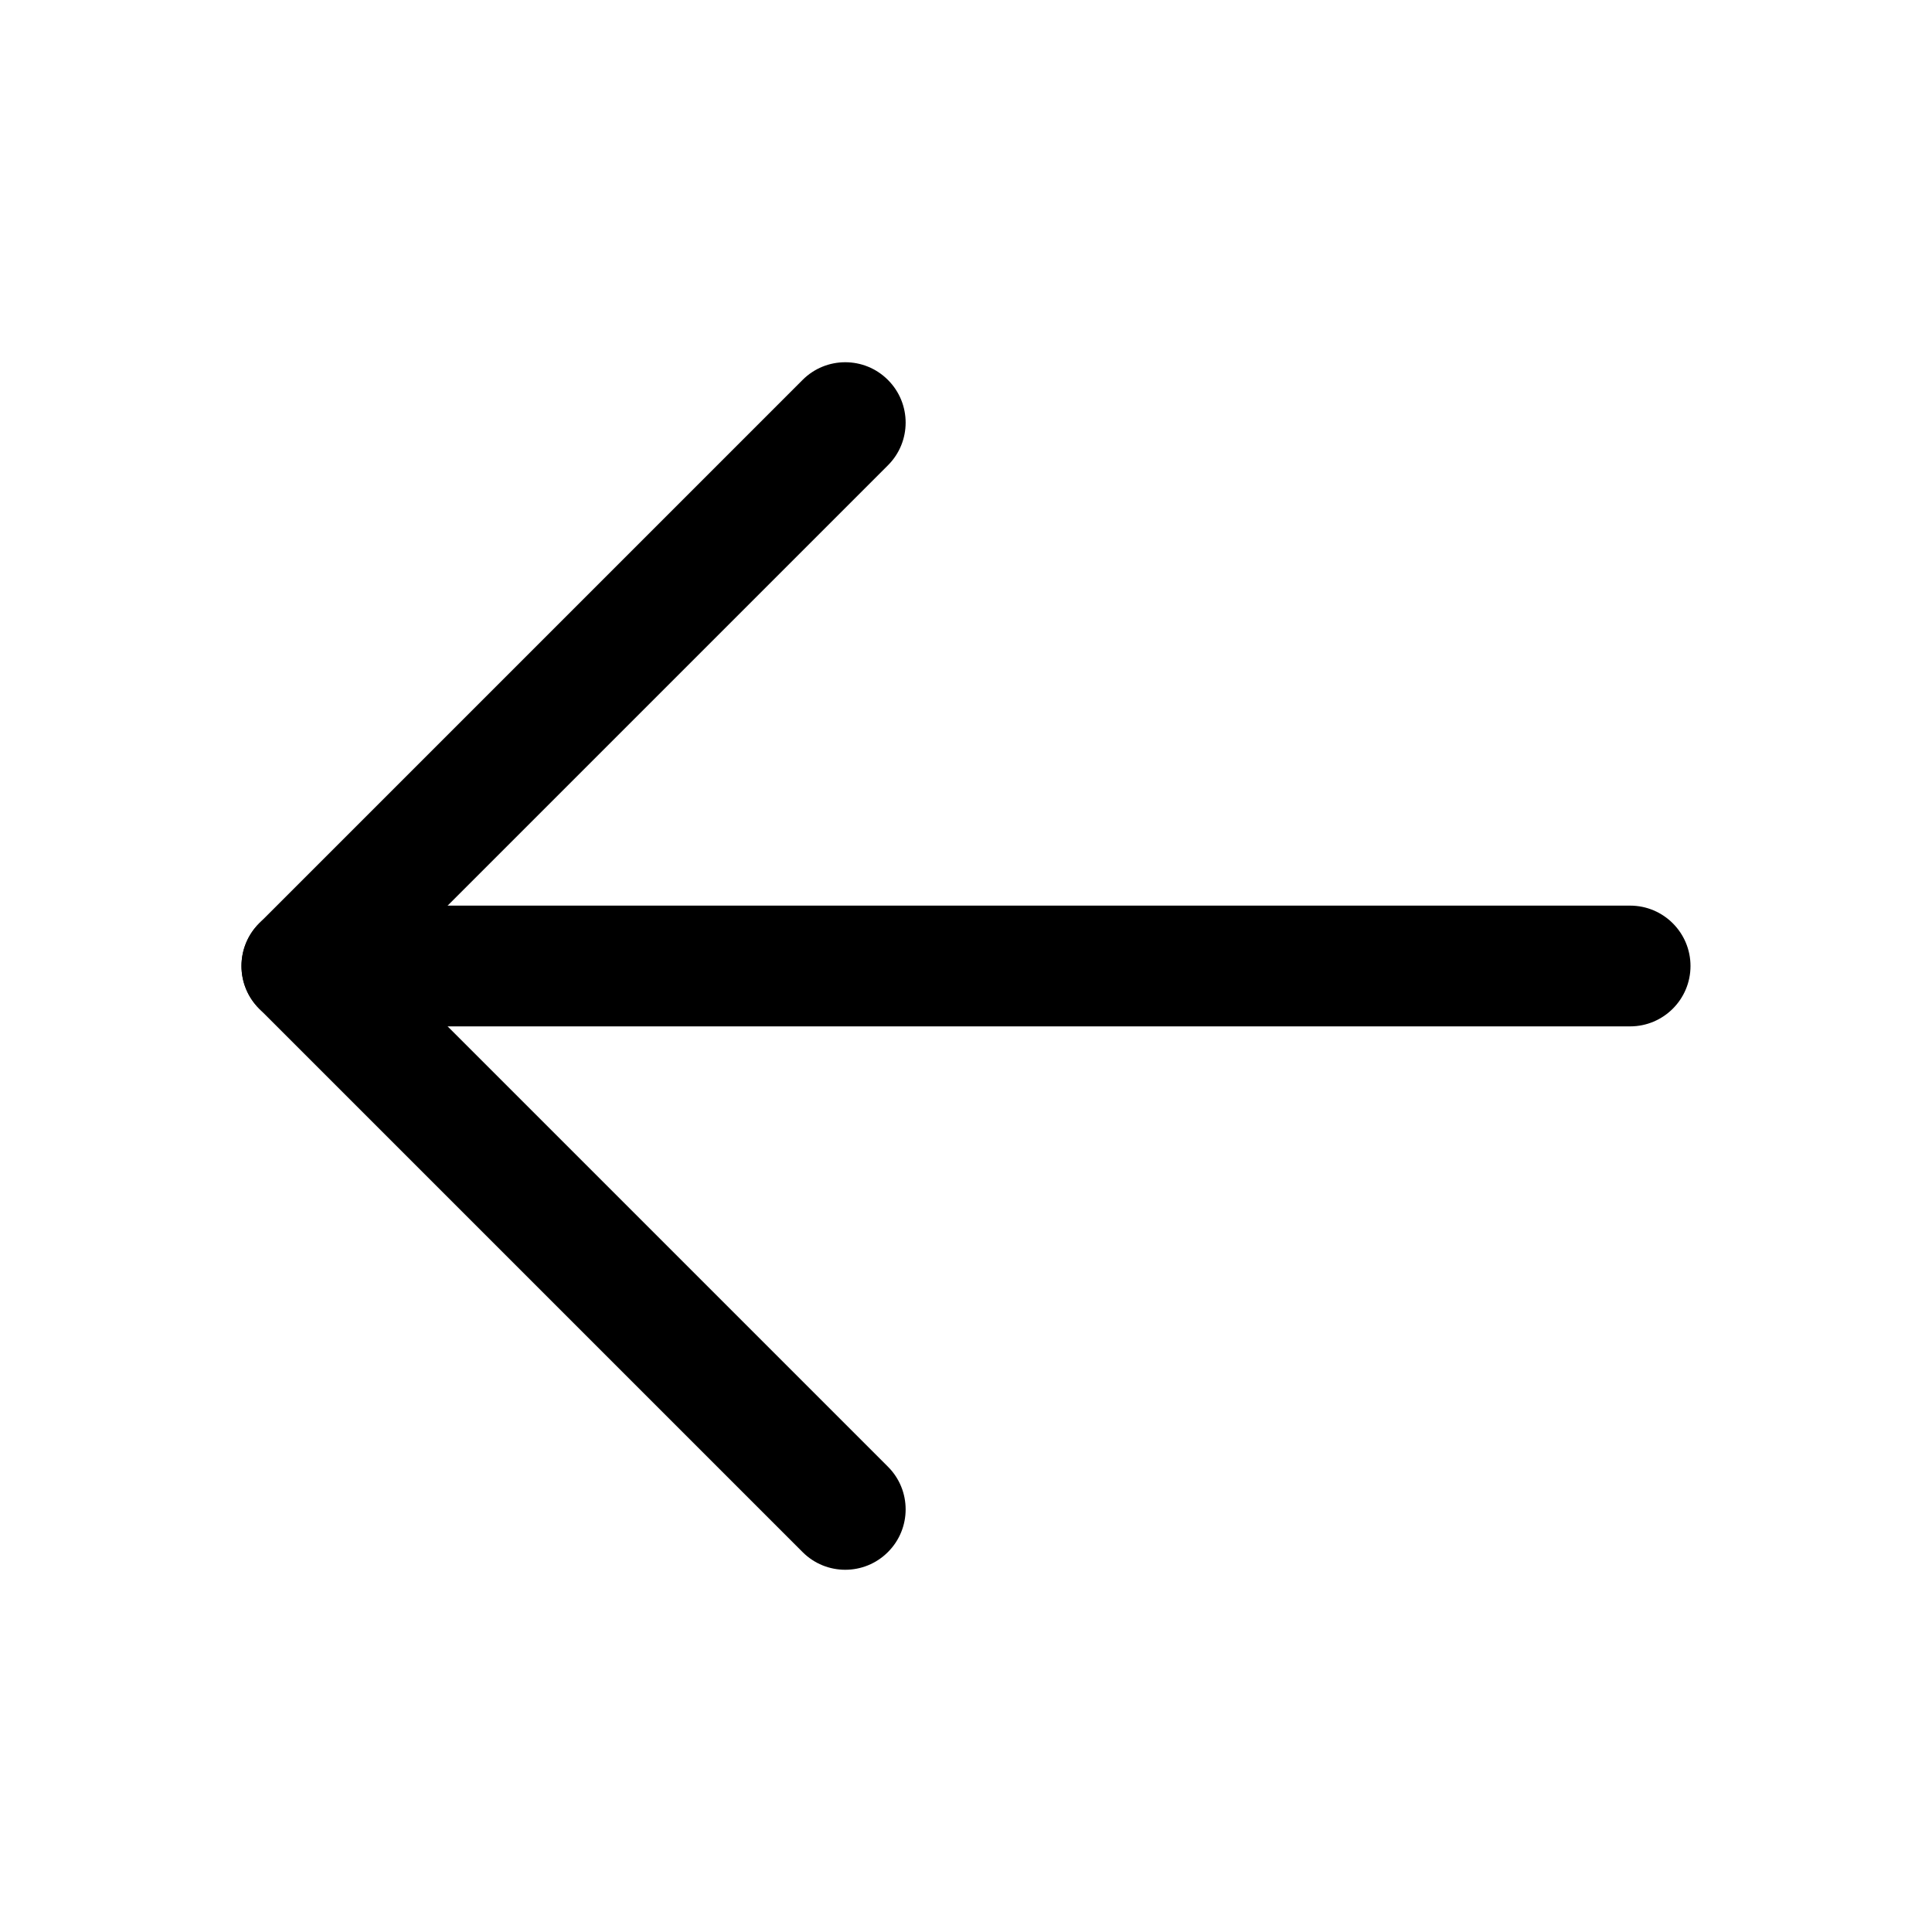
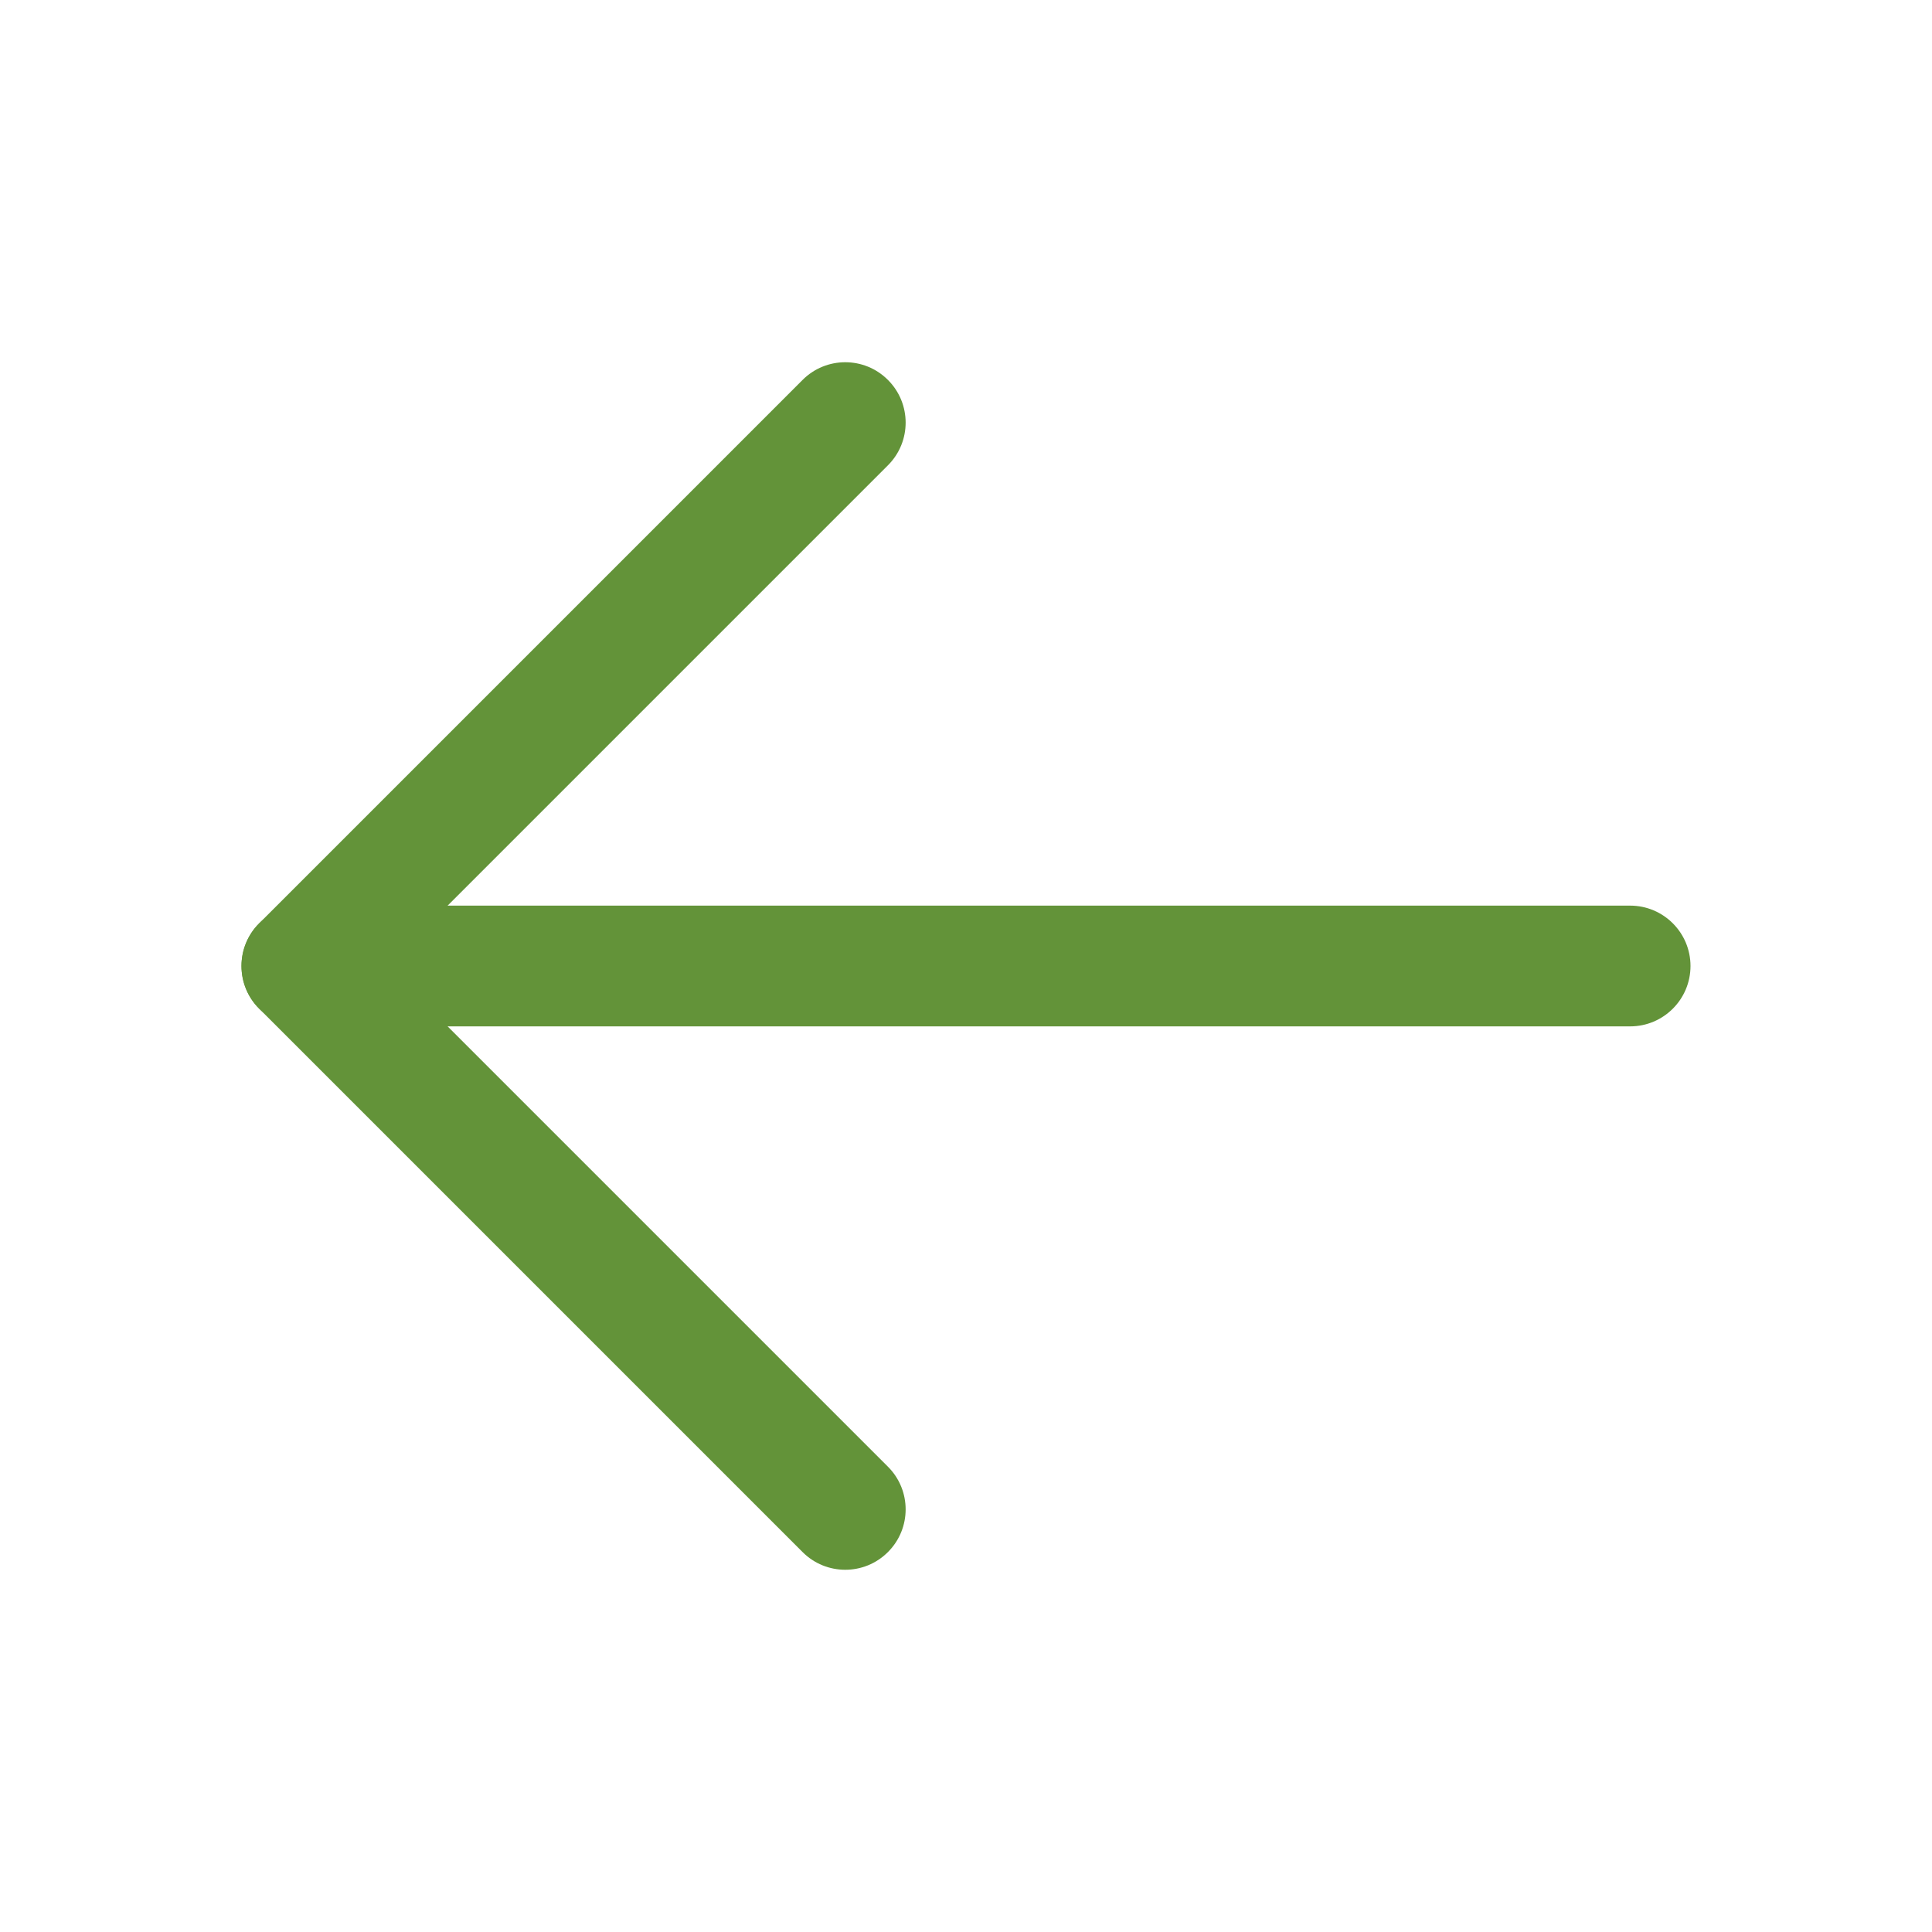
- <svg xmlns="http://www.w3.org/2000/svg" width="32" height="32" viewBox="0 0 32 32" fill="none">
-   <path fill-rule="evenodd" clip-rule="evenodd" d="M4 16C4 15.448 4.448 15 5 15H27C27.552 15 28 15.448 28 16C28 16.552 27.552 17 27 17H5C4.448 17 4 16.552 4 16Z" fill="black" />
-   <path fill-rule="evenodd" clip-rule="evenodd" d="M14.707 6.293C15.098 6.683 15.098 7.317 14.707 7.707L6.414 16L14.707 24.293C15.098 24.683 15.098 25.317 14.707 25.707C14.317 26.098 13.683 26.098 13.293 25.707L4.293 16.707C3.902 16.317 3.902 15.683 4.293 15.293L13.293 6.293C13.683 5.902 14.317 5.902 14.707 6.293Z" fill="black" />
+ <svg xmlns="http://www.w3.org/2000/svg" width="32" height="32" viewBox="0 0 32 32" fill="#639339">
+   <path fill-rule="evenodd" clip-rule="evenodd" d="M4 16C4 15.448 4.448 15 5 15H27C27.552 15 28 15.448 28 16C28 16.552 27.552 17 27 17H5C4.448 17 4 16.552 4 16Z" fill="#639339" />
+   <path fill-rule="evenodd" clip-rule="evenodd" d="M14.707 6.293C15.098 6.683 15.098 7.317 14.707 7.707L6.414 16L14.707 24.293C15.098 24.683 15.098 25.317 14.707 25.707C14.317 26.098 13.683 26.098 13.293 25.707L4.293 16.707C3.902 16.317 3.902 15.683 4.293 15.293L13.293 6.293C13.683 5.902 14.317 5.902 14.707 6.293Z" fill="#639339" />
</svg>
